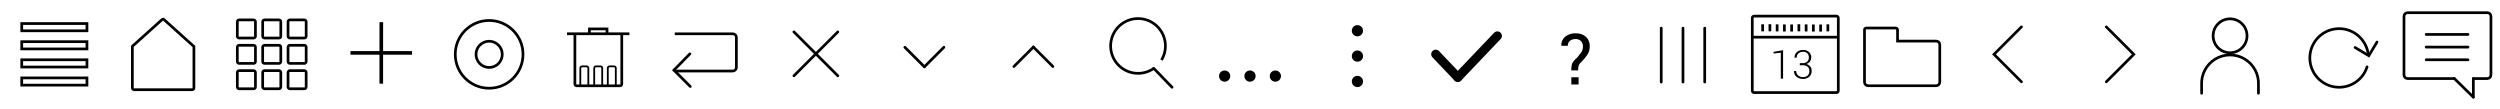
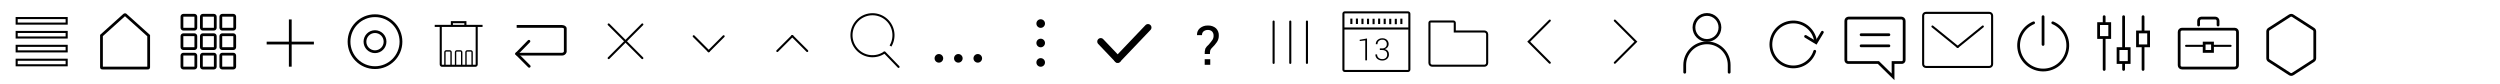
- <svg xmlns="http://www.w3.org/2000/svg" viewBox="0 0 690 30">
-   <defs>
-     <style>.a,.b,.c,.d,.e{fill:none;stroke:#000;stroke-miterlimit:10;}.a,.c{stroke-linecap:round;}.a,.b{stroke-width:0.75px;}.c{stroke-width:2.5px;}.d{stroke-width:0.5px;}</style>
-   </defs>
-   <circle class="a" cx="615.5" cy="9.88" r="4.68" />
-   <path class="a" d="M607.65,25.74s0-2.3,0-2.33a7.85,7.85,0,1,1,15.68,0s0,2.29,0,2.33" />
-   <rect class="b" x="483.63" y="4.45" width="23.74" height="21.1" rx="0.5" ry="0.5" />
-   <line class="b" x1="483.76" y1="10.26" x2="507.18" y2="10.26" />
-   <line class="b" x1="486.49" y1="6.7" x2="486.49" y2="8.65" />
-   <line class="b" x1="488.49" y1="6.68" x2="488.49" y2="8.63" />
-   <line class="b" x1="490.49" y1="6.72" x2="490.49" y2="8.67" />
-   <line class="b" x1="492.49" y1="6.74" x2="492.49" y2="8.69" />
-   <line class="b" x1="494.49" y1="6.75" x2="494.49" y2="8.7" />
-   <line class="b" x1="496.49" y1="6.69" x2="496.49" y2="8.64" />
-   <line class="b" x1="498.49" y1="6.73" x2="498.49" y2="8.68" />
-   <line class="b" x1="500.49" y1="6.76" x2="500.49" y2="8.71" />
-   <line class="b" x1="502.49" y1="6.77" x2="502.49" y2="8.72" />
-   <line class="b" x1="504.49" y1="6.71" x2="504.49" y2="8.66" />
+ <svg xmlns="http://www.w3.org/2000/svg" viewBox="0 0 900 30">
+   <circle cx="614.5" cy="9.88" r="4.68" fill="none" stroke="#000" stroke-linecap="round" stroke-miterlimit="10" />
+   <path d="M606.5,26V23.42a8,8,0,1,1,16,0V26" fill="none" stroke="#000" stroke-linecap="round" stroke-miterlimit="10" />
+   <rect x="483.63" y="4.45" width="23.74" height="21.1" rx="0.5" ry="0.5" fill="none" stroke="#000" stroke-miterlimit="10" stroke-width="0.75" />
+   <line x1="483.76" y1="10.26" x2="507.18" y2="10.26" fill="none" stroke="#000" stroke-miterlimit="10" stroke-width="0.75" />
+   <line x1="486.49" y1="6.7" x2="486.49" y2="8.65" fill="none" stroke="#000" stroke-miterlimit="10" stroke-width="0.75" />
+   <line x1="488.49" y1="6.68" x2="488.49" y2="8.63" fill="none" stroke="#000" stroke-miterlimit="10" stroke-width="0.75" />
+   <line x1="490.49" y1="6.72" x2="490.49" y2="8.67" fill="none" stroke="#000" stroke-miterlimit="10" stroke-width="0.75" />
+   <line x1="492.49" y1="6.74" x2="492.49" y2="8.69" fill="none" stroke="#000" stroke-miterlimit="10" stroke-width="0.75" />
+   <line x1="494.49" y1="6.75" x2="494.49" y2="8.7" fill="none" stroke="#000" stroke-miterlimit="10" stroke-width="0.75" />
+   <line x1="496.49" y1="6.69" x2="496.49" y2="8.64" fill="none" stroke="#000" stroke-miterlimit="10" stroke-width="0.75" />
+   <line x1="498.49" y1="6.73" x2="498.49" y2="8.68" fill="none" stroke="#000" stroke-miterlimit="10" stroke-width="0.75" />
+   <line x1="500.49" y1="6.76" x2="500.49" y2="8.71" fill="none" stroke="#000" stroke-miterlimit="10" stroke-width="0.75" />
+   <line x1="502.49" y1="6.77" x2="502.49" y2="8.72" fill="none" stroke="#000" stroke-miterlimit="10" stroke-width="0.75" />
+   <line x1="504.49" y1="6.71" x2="504.49" y2="8.66" fill="none" stroke="#000" stroke-miterlimit="10" stroke-width="0.75" />
  <path d="M492.14,21.72H491.5V14.54l-2,.23V14.32l2.63-.47v7.88Z" />
  <path d="M496.76,17.43h0.75A1.78,1.78,0,0,0,498.8,17a1.46,1.46,0,0,0,.44-1.1,1.48,1.48,0,0,0-1.64-1.6,1.75,1.75,0,0,0-1.23.44,1.52,1.52,0,0,0-.48,1.17h-0.6v0a1.89,1.89,0,0,1,.64-1.52,2.4,2.4,0,0,1,1.69-.61,2.35,2.35,0,0,1,1.67.57,2.07,2.07,0,0,1,.62,1.6,1.77,1.77,0,0,1-.34,1,2,2,0,0,1-1,.72,2,2,0,0,1,1.09.71,1.94,1.94,0,0,1,.36,1.17,2.07,2.07,0,0,1-.67,1.64,2.52,2.52,0,0,1-1.73.6,2.75,2.75,0,0,1-1.76-.58,1.89,1.89,0,0,1-.71-1.62v0h0.6a1.57,1.57,0,0,0,.52,1.22,1.92,1.92,0,0,0,1.34.47,1.84,1.84,0,0,0,1.3-.43,1.6,1.6,0,0,0,.47-1.24,1.47,1.47,0,0,0-.49-1.21,2.18,2.18,0,0,0-1.4-.39h-0.75V17.43Z" />
-   <polyline class="a" points="557.92 22.58 550.34 15 557.92 7.42" />
-   <polyline class="a" points="581.34 22.58 588.92 15 581.34 7.42" />
-   <path class="b" d="M523.72,11.34V8.24a0.5,0.5,0,0,0-.5-0.5h-8.14a0.48,0.48,0,0,0-.48.48V22.66a1,1,0,0,0,1,1h18.78a1,1,0,0,0,1-1V12.34a1,1,0,0,0-1-1H523.72Z" />
-   <line class="c" x1="396.26" y1="14.96" x2="402.36" y2="21.36" />
-   <line class="c" x1="402.36" y1="21.36" x2="413.28" y2="9.91" />
-   <line class="a" x1="464.5" y1="7.76" x2="464.5" y2="22.64" />
-   <line class="a" x1="458.5" y1="7.76" x2="458.5" y2="22.64" />
-   <line class="a" x1="470.5" y1="7.76" x2="470.5" y2="22.64" />
+   <polyline points="557.92 22.58 550.34 15 557.92 7.42" fill="none" stroke="#000" stroke-linecap="round" stroke-miterlimit="10" stroke-width="0.75" />
+   <polyline points="581.34 22.58 588.92 15 581.34 7.42" fill="none" stroke="#000" stroke-linecap="round" stroke-miterlimit="10" stroke-width="0.75" />
+   <path d="M523.72,11.34V8.24a0.5,0.5,0,0,0-.5-0.5h-8.14a0.48,0.48,0,0,0-.48.48V22.66a1,1,0,0,0,1,1h18.78a1,1,0,0,0,1-1V12.34a1,1,0,0,0-1-1H523.72Z" fill="none" stroke="#000" stroke-miterlimit="10" stroke-width="0.75" />
+   <line x1="396.26" y1="14.96" x2="402.36" y2="21.36" fill="none" stroke="#000" stroke-linecap="round" stroke-miterlimit="10" stroke-width="2.5" />
+   <line x1="402.36" y1="21.36" x2="413.28" y2="9.91" fill="none" stroke="#000" stroke-linecap="round" stroke-miterlimit="10" stroke-width="2.5" />
+   <line x1="464.5" y1="7.76" x2="464.5" y2="22.64" fill="none" stroke="#000" stroke-linecap="round" stroke-miterlimit="10" stroke-width="0.75" />
+   <line x1="458.5" y1="7.76" x2="458.5" y2="22.64" fill="none" stroke="#000" stroke-linecap="round" stroke-miterlimit="10" stroke-width="0.75" />
+   <line x1="470.5" y1="7.76" x2="470.5" y2="22.64" fill="none" stroke="#000" stroke-linecap="round" stroke-miterlimit="10" stroke-width="0.75" />
  <path d="M433.69,19.4a5.59,5.59,0,0,1,.24-1.92,4.86,4.86,0,0,1,1.21-1.42,21,21,0,0,0,1.35-1.72,2.56,2.56,0,0,0,.4-1.45,2.12,2.12,0,0,0-.54-1.56,2.08,2.08,0,0,0-1.54-.55,2.35,2.35,0,0,0-1.48.47,1.65,1.65,0,0,0-.61,1.39h-1.8l0-.06A3,3,0,0,1,432,10.12a4.28,4.28,0,0,1,2.84-.93,4.16,4.16,0,0,1,2.93,1,3.47,3.47,0,0,1,1,2.68,4,4,0,0,1-.67,2.26,12.6,12.6,0,0,1-1.78,2.09,2.25,2.25,0,0,0-.63.93,5.41,5.41,0,0,0-.11,1.28h-1.88Zm2,3.92h-2v-2h2v2Z" />
-   <line class="a" x1="219.12" y1="8.8" x2="231.24" y2="20.92" />
-   <line class="a" x1="231.24" y1="8.8" x2="219.12" y2="20.92" />
-   <line class="a" x1="249.74" y1="13.05" x2="255.13" y2="18.44" />
-   <line class="a" x1="260.51" y1="13.05" x2="255.13" y2="18.44" />
-   <line class="a" x1="279.83" y1="18.36" x2="285.22" y2="12.98" />
-   <line class="a" x1="290.6" y1="18.36" x2="285.22" y2="12.98" />
-   <path class="b" d="M186.24,9.33h16a1,1,0,0,1,1,.93v8.41a1,1,0,0,1-1,.93h-16" />
-   <line class="a" x1="186" y1="19.36" x2="190.41" y2="14.86" />
-   <line class="a" x1="186" y1="19.36" x2="190.51" y2="23.87" />
-   <path class="b" d="M171.61,9.32V23.19a0.48,0.48,0,0,1-.47.49h-12a0.48,0.48,0,0,1-.47-0.49V9.32" />
-   <line class="b" x1="156.5" y1="9.32" x2="173.72" y2="9.32" />
-   <path class="d" d="M160.17,23.68V18.79a0.47,0.47,0,0,1,.47-0.47h1.27a0.47,0.47,0,0,1,.47.47v4.89" />
-   <path class="d" d="M164,23.68V18.79a0.47,0.47,0,0,1,.47-0.47h1.27a0.47,0.47,0,0,1,.47.47v4.89" />
-   <path class="d" d="M167.75,23.68V18.79a0.47,0.47,0,0,1,.47-0.47h1.27a0.47,0.47,0,0,1,.47.47v4.89" />
-   <polyline class="b" points="167.54 9.22 167.54 7.98 162.68 7.98 162.68 9.22" />
-   <circle class="a" cx="135" cy="15" r="9.35" />
-   <circle class="a" cx="135" cy="15" r="3.62" />
-   <line class="e" x1="105.23" y1="23.1" x2="105.24" y2="6.1" />
-   <line class="e" x1="113.73" y1="14.6" x2="96.73" y2="14.6" />
-   <rect class="b" x="65.5" y="5.5" width="5" height="5" rx="0.5" ry="0.5" />
-   <rect class="b" x="72.5" y="5.5" width="5" height="5" rx="0.5" ry="0.5" />
-   <rect class="b" x="79.5" y="5.5" width="5" height="5" rx="0.5" ry="0.5" />
-   <rect class="b" x="65.5" y="12.5" width="5" height="5" rx="0.5" ry="0.5" />
-   <rect class="b" x="72.5" y="12.5" width="5" height="5" rx="0.5" ry="0.5" />
-   <rect class="b" x="79.5" y="12.5" width="5" height="5" rx="0.5" ry="0.5" />
-   <rect class="b" x="65.5" y="19.5" width="5" height="5" rx="0.5" ry="0.5" />
-   <rect class="b" x="72.5" y="19.5" width="5" height="5" rx="0.5" ry="0.5" />
-   <rect class="b" x="79.5" y="19.5" width="5" height="5" rx="0.5" ry="0.5" />
-   <path class="b" d="M53,24.75H37a0.47,0.47,0,0,1-.47-0.46V12.78s6-5.41,8-7.2c0.49-.43.49-0.43,0.92,0l8.07,7.25V24.29A0.47,0.47,0,0,1,53,24.75Z" />
-   <rect class="b" x="6" y="6.5" width="18" height="2" />
-   <rect class="b" x="6" y="11.5" width="18" height="2" />
-   <rect class="b" x="6" y="16.5" width="18" height="2" />
-   <rect class="b" x="6" y="21.5" width="18" height="2" />
-   <path class="b" d="M318.44,18.87a7.56,7.56,0,1,1,2.14-2.3" />
-   <line class="a" x1="318.44" y1="18.87" x2="323.48" y2="24.08" />
+   <line x1="219.12" y1="8.8" x2="231.24" y2="20.92" fill="none" stroke="#000" stroke-linecap="round" stroke-miterlimit="10" stroke-width="0.75" />
+   <line x1="231.24" y1="8.8" x2="219.12" y2="20.92" fill="none" stroke="#000" stroke-linecap="round" stroke-miterlimit="10" stroke-width="0.75" />
+   <line x1="249.74" y1="13.05" x2="255.13" y2="18.44" fill="none" stroke="#000" stroke-linecap="round" stroke-miterlimit="10" stroke-width="0.75" />
+   <line x1="260.51" y1="13.05" x2="255.13" y2="18.44" fill="none" stroke="#000" stroke-linecap="round" stroke-miterlimit="10" stroke-width="0.75" />
+   <line x1="279.83" y1="18.36" x2="285.22" y2="12.98" fill="none" stroke="#000" stroke-linecap="round" stroke-miterlimit="10" stroke-width="0.75" />
+   <line x1="290.6" y1="18.36" x2="285.22" y2="12.98" fill="none" stroke="#000" stroke-linecap="round" stroke-miterlimit="10" stroke-width="0.75" />
+   <path d="M186,9.5h16.2c0.55,0,1.3.25,1.3,0.76v8.41a1.22,1.22,0,0,1-1.3.83H186" fill="none" stroke="#000" stroke-miterlimit="10" />
+   <line x1="186" y1="19.36" x2="190.41" y2="14.86" fill="none" stroke="#000" stroke-linecap="round" stroke-miterlimit="10" />
+   <line x1="186" y1="19.36" x2="190.51" y2="23.87" fill="none" stroke="#000" stroke-linecap="round" stroke-miterlimit="10" />
+   <path d="M171.61,9.32V23.19a0.48,0.48,0,0,1-.47.49h-12a0.48,0.48,0,0,1-.47-0.49V9.32" fill="none" stroke="#000" stroke-miterlimit="10" stroke-width="0.75" />
+   <line x1="156.5" y1="9.32" x2="173.72" y2="9.32" fill="none" stroke="#000" stroke-miterlimit="10" stroke-width="0.75" />
+   <path d="M160.17,23.68V18.79a0.47,0.47,0,0,1,.47-0.47h1.27a0.47,0.47,0,0,1,.47.47v4.89" fill="none" stroke="#000" stroke-miterlimit="10" stroke-width="0.5" />
+   <path d="M164,23.68V18.79a0.47,0.47,0,0,1,.47-0.47h1.27a0.47,0.47,0,0,1,.47.47v4.89" fill="none" stroke="#000" stroke-miterlimit="10" stroke-width="0.5" />
+   <path d="M167.75,23.68V18.79a0.47,0.47,0,0,1,.47-0.47h1.27a0.47,0.47,0,0,1,.47.47v4.89" fill="none" stroke="#000" stroke-miterlimit="10" stroke-width="0.5" />
+   <polyline points="167.54 9.22 167.54 7.98 162.68 7.98 162.68 9.22" fill="none" stroke="#000" stroke-miterlimit="10" stroke-width="0.75" />
+   <circle cx="135" cy="15" r="9.35" fill="none" stroke="#000" stroke-linecap="round" stroke-miterlimit="10" />
+   <circle cx="135" cy="15" r="3.62" fill="none" stroke="#000" stroke-linecap="round" stroke-miterlimit="10" />
+   <line x1="104.5" y1="24" x2="104.5" y2="7" fill="none" stroke="#000" stroke-miterlimit="10" />
+   <line x1="113" y1="15.5" x2="96" y2="15.5" fill="none" stroke="#000" stroke-miterlimit="10" />
+   <rect x="65.5" y="5.5" width="5" height="5" rx="0.5" ry="0.5" fill="none" stroke="#000" stroke-miterlimit="10" />
+   <rect x="72.5" y="5.5" width="5" height="5" rx="0.5" ry="0.5" fill="none" stroke="#000" stroke-miterlimit="10" />
+   <rect x="79.5" y="5.5" width="5" height="5" rx="0.5" ry="0.5" fill="none" stroke="#000" stroke-miterlimit="10" />
+   <rect x="65.5" y="12.5" width="5" height="5" rx="0.5" ry="0.5" fill="none" stroke="#000" stroke-miterlimit="10" />
+   <rect x="72.5" y="12.5" width="5" height="5" rx="0.5" ry="0.5" fill="none" stroke="#000" stroke-miterlimit="10" />
+   <rect x="79.5" y="12.5" width="5" height="5" rx="0.5" ry="0.5" fill="none" stroke="#000" stroke-miterlimit="10" />
+   <rect x="65.5" y="19.5" width="5" height="5" rx="0.5" ry="0.5" fill="none" stroke="#000" stroke-miterlimit="10" />
+   <rect x="72.5" y="19.5" width="5" height="5" rx="0.5" ry="0.5" fill="none" stroke="#000" stroke-miterlimit="10" />
+   <rect x="79.5" y="19.5" width="5" height="5" rx="0.5" ry="0.5" fill="none" stroke="#000" stroke-miterlimit="10" />
+   <path d="M53,24.5H37c-0.26,0-.47,0-0.47-0.21V12.78s6-5.41,8-7.2c0.49-.43.49-0.43,0.92,0l8.07,7.25V24.29C53.5,24.54,53.29,24.5,53,24.5Z" fill="none" stroke="#000" stroke-miterlimit="10" />
+   <rect x="6" y="6.5" width="18" height="2" fill="none" stroke="#000" stroke-miterlimit="10" stroke-width="0.75" />
+   <rect x="6" y="11.5" width="18" height="2" fill="none" stroke="#000" stroke-miterlimit="10" stroke-width="0.75" />
+   <rect x="6" y="16.5" width="18" height="2" fill="none" stroke="#000" stroke-miterlimit="10" stroke-width="0.75" />
+   <rect x="6" y="21.5" width="18" height="2" fill="none" stroke="#000" stroke-miterlimit="10" stroke-width="0.75" />
+   <path d="M318.44,18.87a7.56,7.56,0,1,1,2.14-2.3" fill="none" stroke="#000" stroke-miterlimit="10" stroke-width="0.75" />
+   <line x1="318.44" y1="18.87" x2="323.48" y2="24.08" fill="none" stroke="#000" stroke-linecap="round" stroke-miterlimit="10" stroke-width="0.75" />
  <circle cx="338" cy="21" r="1.55" />
  <circle cx="345" cy="21" r="1.55" />
  <circle cx="352" cy="21" r="1.55" />
  <circle cx="374.65" cy="22.48" r="1.55" />
  <circle cx="374.65" cy="15.48" r="1.55" />
  <circle cx="374.65" cy="8.48" r="1.55" />
-   <path class="a" d="M653.31,18.46a8.09,8.09,0,1,1,.32-3.48" />
-   <polyline class="a" points="650.01 13.11 653.78 15.38 656.05 11.61" />
-   <line class="a" x1="677.4" y1="21.68" x2="682.64" y2="26.81" />
-   <line class="a" x1="682.64" y1="21.68" x2="682.64" y2="26.81" />
-   <path class="a" d="M677.4,21.68H664.5a1,1,0,0,1-1-1V4.5a1,1,0,0,1,1-1h22a1,1,0,0,1,1,1V20.68a1,1,0,0,1-1,1h-3.86" />
-   <line class="a" x1="669.63" y1="13" x2="681.16" y2="13" />
-   <line class="a" x1="669.63" y1="16.5" x2="681.16" y2="16.5" />
-   <line class="a" x1="669.63" y1="9.5" x2="681.16" y2="9.5" />
+   <path d="M653.31,18.46a8.09,8.09,0,1,1,.32-3.48" fill="none" stroke="#000" stroke-linecap="round" stroke-miterlimit="10" />
+   <polyline points="650.01 13.11 653.78 15.38 656.05 11.61" fill="none" stroke="#000" stroke-linecap="round" stroke-miterlimit="10" />
+   <path d="M681.5,27.67l-5.28-5.17H665.5a0.86,0.86,0,0,1-1-.82V7.5a1,1,0,0,1,1-1h19a1,1,0,0,1,1,1V21.68a0.86,0.86,0,0,1-1,.82h-3v5.17Z" fill="none" stroke="#000" stroke-linecap="round" stroke-miterlimit="10" />
+   <line x1="670" y1="16.5" x2="680" y2="16.5" fill="none" stroke="#000" stroke-linecap="round" stroke-miterlimit="10" />
+   <line x1="670" y1="12.5" x2="680" y2="12.5" fill="none" stroke="#000" stroke-linecap="round" stroke-miterlimit="10" />
+   <rect x="692.33" y="4.63" width="24.83" height="19.47" rx="1" ry="1" fill="none" stroke="#000" stroke-miterlimit="10" stroke-width="0.75" />
+   <line x1="695.68" y1="9.54" x2="704.75" y2="16.89" fill="none" stroke="#000" stroke-linecap="round" stroke-miterlimit="10" stroke-width="0.75" />
+   <line x1="713.82" y1="9.54" x2="704.75" y2="16.89" fill="none" stroke="#000" stroke-linecap="round" stroke-miterlimit="10" stroke-width="0.75" />
+   <line x1="735.5" y1="6" x2="735.5" y2="16" fill="none" stroke="#000" stroke-linecap="round" stroke-miterlimit="10" />
+   <path d="M739,8.21a8.85,8.85,0,1,1-6.9,0" fill="none" stroke="#000" stroke-linecap="round" stroke-miterlimit="10" />
+   <line x1="757.5" y1="6" x2="757.5" y2="8" fill="none" stroke="#000" stroke-linecap="round" stroke-miterlimit="10" />
+   <line x1="764.5" y1="6" x2="764.5" y2="17" fill="none" stroke="#000" stroke-linecap="round" stroke-miterlimit="10" />
+   <line x1="771.5" y1="6" x2="771.5" y2="11" fill="none" stroke="#000" stroke-linecap="round" stroke-miterlimit="10" />
+   <rect x="755.5" y="8.5" width="4" height="5" fill="none" stroke="#000" stroke-miterlimit="10" />
+   <rect x="762.5" y="17.5" width="4" height="5" fill="none" stroke="#000" stroke-miterlimit="10" />
+   <rect x="769.5" y="11.5" width="4" height="5" fill="none" stroke="#000" stroke-miterlimit="10" />
+   <line x1="757.5" y1="14" x2="757.5" y2="25" fill="none" stroke="#000" stroke-linecap="round" stroke-miterlimit="10" />
+   <line x1="764.5" y1="23" x2="764.5" y2="25" fill="none" stroke="#000" stroke-linecap="round" stroke-miterlimit="10" />
+   <line x1="771.5" y1="17" x2="771.5" y2="25" fill="none" stroke="#000" stroke-linecap="round" stroke-miterlimit="10" />
+   <rect x="784.5" y="10.5" width="21" height="14" rx="1" ry="1" fill="none" stroke="#000" stroke-linecap="round" stroke-miterlimit="10" />
+   <path d="M791.5,9V7.5a1,1,0,0,1,1-1h5a1,1,0,0,1,1,1V9" fill="none" stroke="#000" stroke-linecap="round" stroke-miterlimit="10" />
+   <line x1="787" y1="16.5" x2="793" y2="16.5" fill="none" stroke="#000" stroke-linecap="round" stroke-miterlimit="10" stroke-width="0.75" />
+   <rect x="793.5" y="15.5" width="3" height="3" fill="none" stroke="#000" stroke-linecap="round" stroke-miterlimit="10" />
+   <line x1="797" y1="16.5" x2="803" y2="16.5" fill="none" stroke="#000" stroke-linecap="round" stroke-miterlimit="10" stroke-width="0.75" />
+   <path d="M825.41,5.67l7.45,4.8a1,1,0,0,1,.46.84l0,9.68a1,1,0,0,1-.46.84l-7.47,4.82a1,1,0,0,1-1.09,0l-7.47-4.82a1,1,0,0,1-.46-0.84l0-9.68a1,1,0,0,1,.46-0.84l7.45-4.8A1,1,0,0,1,825.41,5.67Z" fill="none" stroke="#000" stroke-linecap="round" stroke-miterlimit="10" />
</svg>
